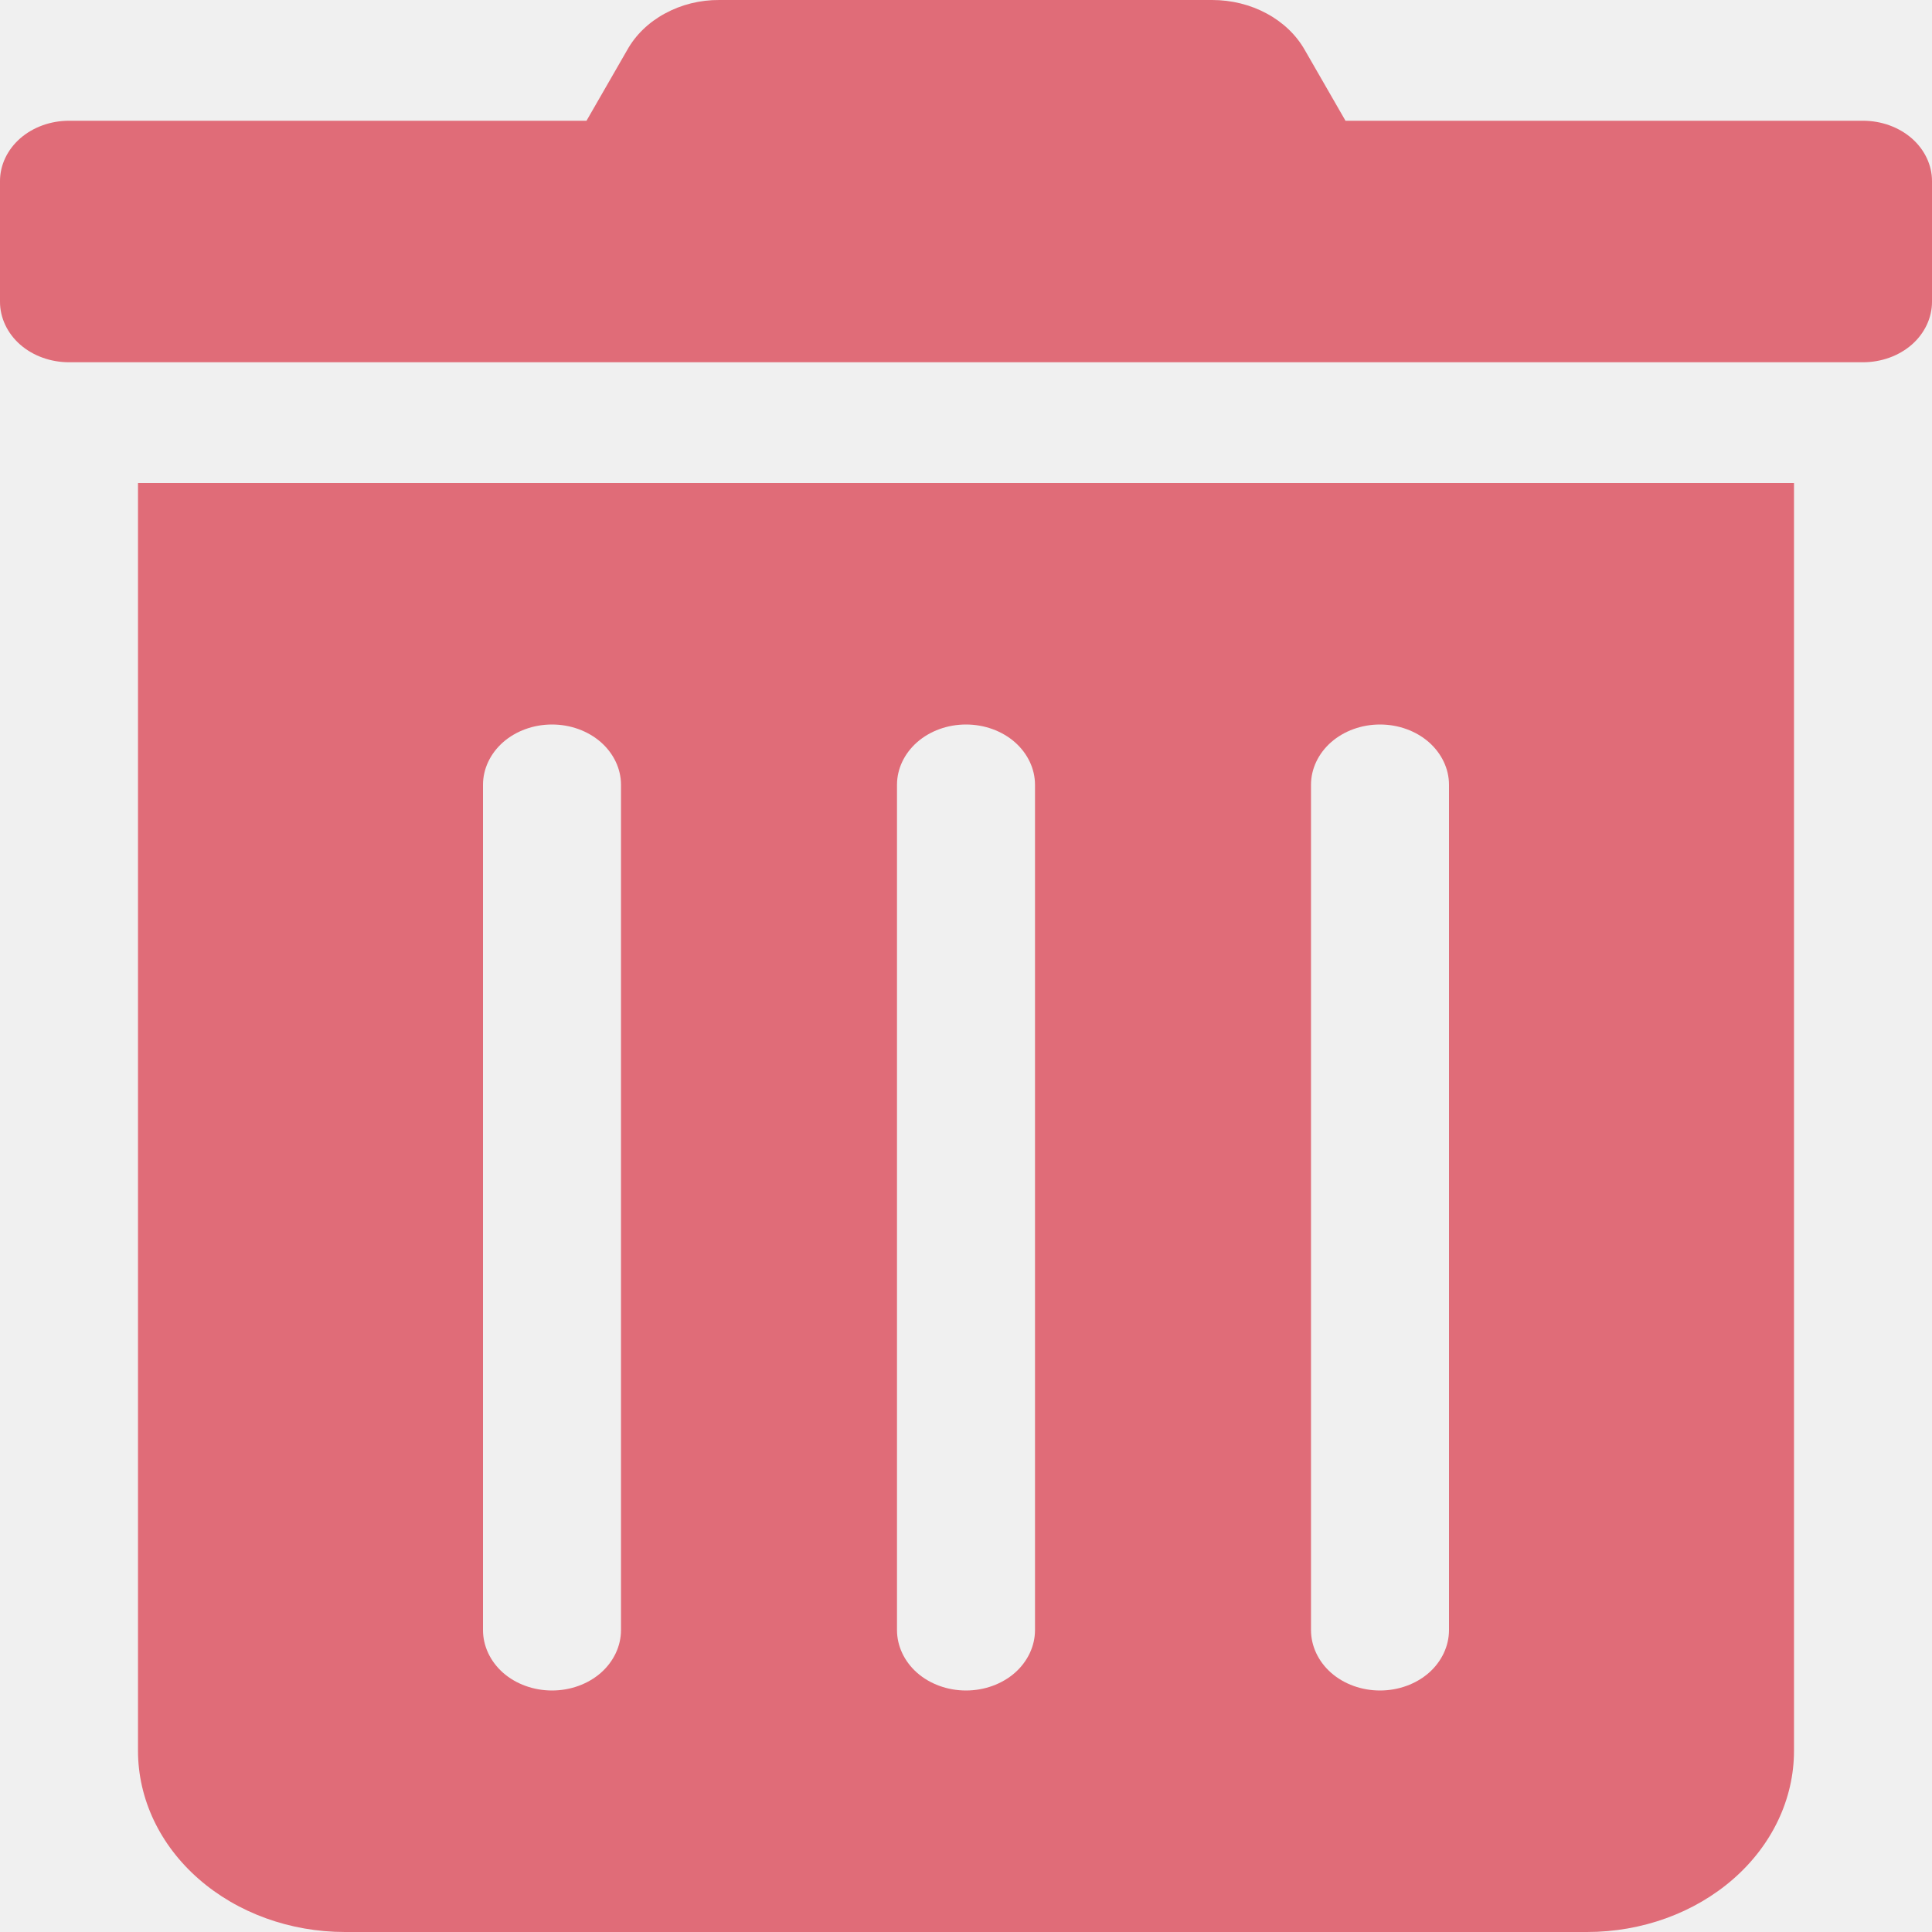
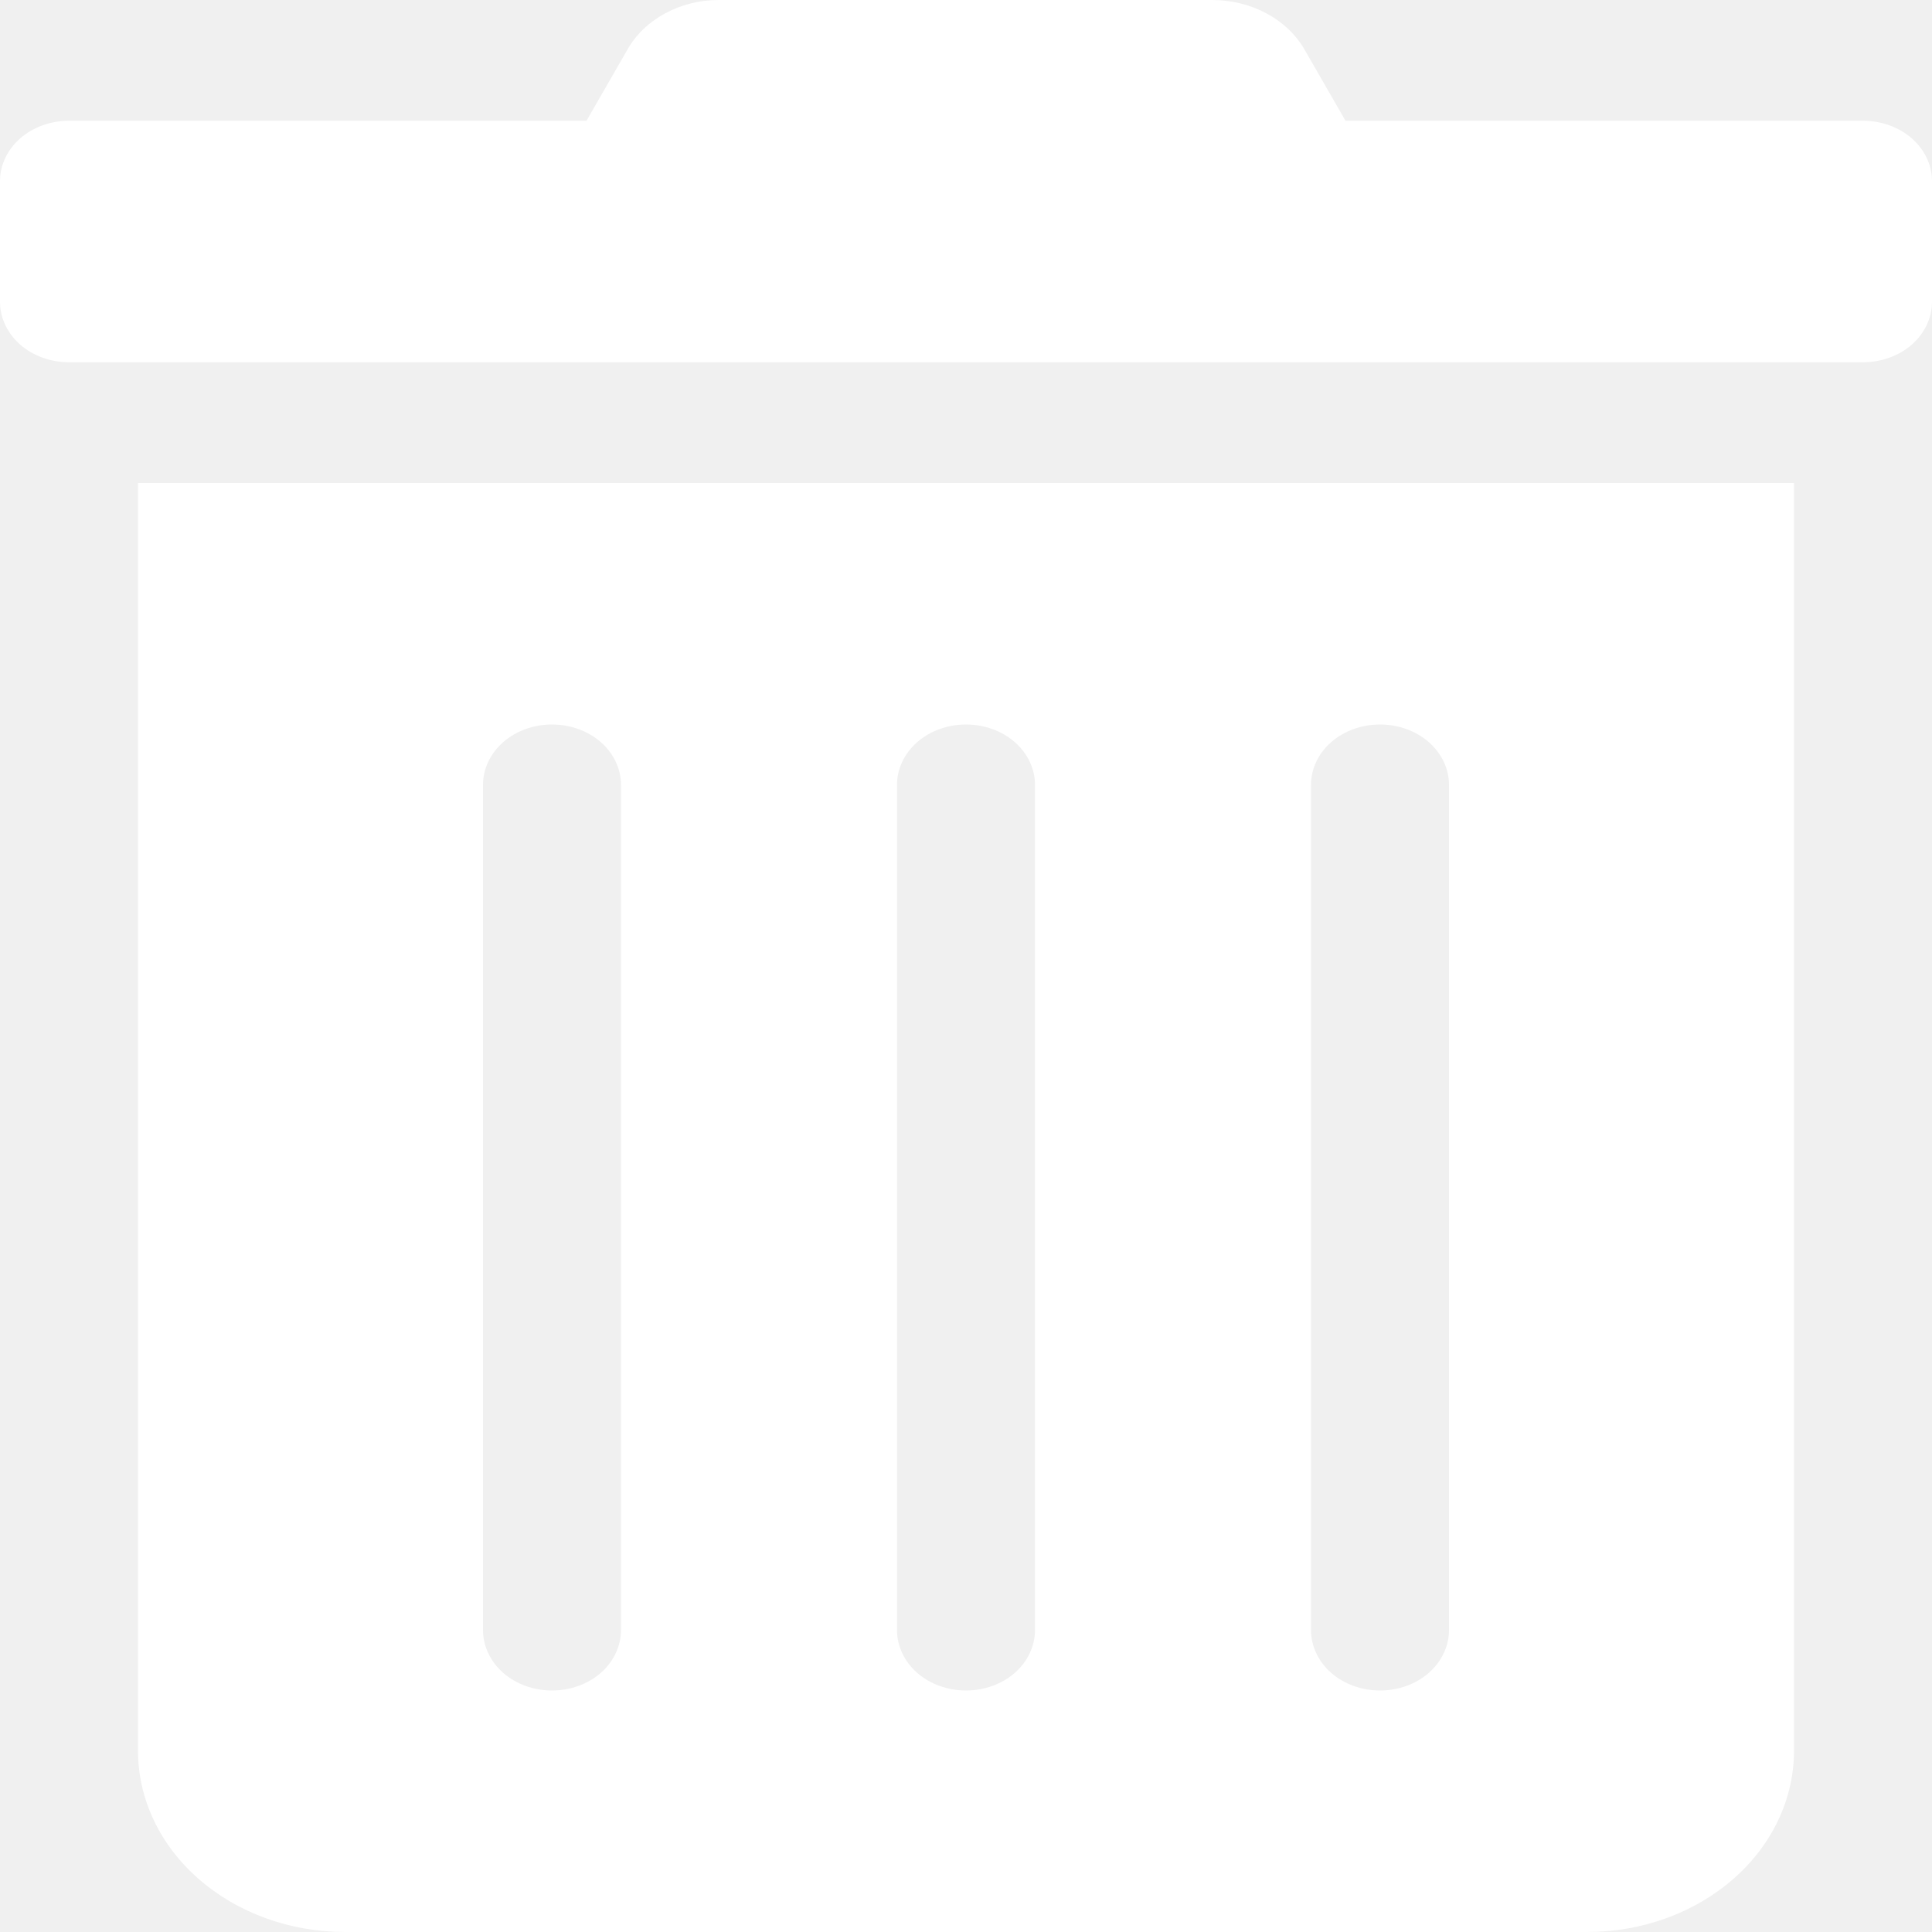
<svg xmlns="http://www.w3.org/2000/svg" width="14" height="14" viewBox="0 0 14 14" fill="none">
-   <g clip-path="url(#clip0)">
-     <path d="M1 12.687C1 13.035 1.158 13.369 1.439 13.615C1.721 13.862 2.102 14 2.5 14H11.5C11.898 14 12.279 13.862 12.561 13.615C12.842 13.369 13 13.035 13 12.687V3.5H1V12.687ZM9.5 5.687C9.5 5.571 9.553 5.46 9.646 5.378C9.74 5.296 9.867 5.25 10 5.25C10.133 5.25 10.26 5.296 10.354 5.378C10.447 5.46 10.5 5.571 10.5 5.687V11.812C10.5 11.928 10.447 12.04 10.354 12.122C10.26 12.204 10.133 12.25 10 12.25C9.867 12.25 9.74 12.204 9.646 12.122C9.553 12.04 9.5 11.928 9.5 11.812V5.687ZM6.5 5.687C6.5 5.571 6.553 5.46 6.646 5.378C6.74 5.296 6.867 5.25 7 5.25C7.133 5.25 7.26 5.296 7.354 5.378C7.447 5.46 7.5 5.571 7.5 5.687V11.812C7.5 11.928 7.447 12.04 7.354 12.122C7.26 12.204 7.133 12.25 7 12.25C6.867 12.25 6.74 12.204 6.646 12.122C6.553 12.04 6.5 11.928 6.5 11.812V5.687ZM3.5 5.687C3.5 5.571 3.553 5.46 3.646 5.378C3.74 5.296 3.867 5.25 4 5.25C4.133 5.25 4.26 5.296 4.354 5.378C4.447 5.46 4.5 5.571 4.5 5.687V11.812C4.5 11.928 4.447 12.04 4.354 12.122C4.26 12.204 4.133 12.25 4 12.25C3.867 12.25 3.74 12.204 3.646 12.122C3.553 12.04 3.5 11.928 3.5 11.812V5.687ZM13.5 0.875H9.75L9.456 0.364C9.394 0.254 9.298 0.162 9.179 0.098C9.061 0.034 8.924 -0 8.784 -0H5.213C5.073 -0.001 4.937 0.033 4.818 0.098C4.7 0.162 4.605 0.254 4.544 0.364L4.25 0.875H0.5C0.367 0.875 0.24 0.921 0.146 1.003C0.053 1.085 0 1.196 0 1.312L0 2.187C0 2.303 0.053 2.415 0.146 2.497C0.24 2.579 0.367 2.625 0.5 2.625H13.5C13.633 2.625 13.76 2.579 13.854 2.497C13.947 2.415 14 2.303 14 2.187V1.312C14 1.196 13.947 1.085 13.854 1.003C13.76 0.921 13.633 0.875 13.5 0.875Z" fill="#E06C78" />
-   </g>
-   <defs>
-     <clipPath id="clip0">
-       <rect width="14" height="14" fill="white" />
-     </clipPath>
-   </defs>
+   <path d="M1 12.687C1 13.035 1.158 13.369 1.439 13.615C1.721 13.862 2.102 14 2.5 14H11.5C11.898 14 12.279 13.862 12.561 13.615C12.842 13.369 13 13.035 13 12.687V3.5H1V12.687ZM9.5 5.687C9.5 5.571 9.553 5.46 9.646 5.378C9.74 5.296 9.867 5.25 10 5.25C10.133 5.25 10.26 5.296 10.354 5.378C10.447 5.46 10.5 5.571 10.5 5.687V11.812C10.5 11.928 10.447 12.04 10.354 12.122C10.26 12.204 10.133 12.25 10 12.25C9.867 12.25 9.74 12.204 9.646 12.122C9.553 12.04 9.5 11.928 9.5 11.812V5.687ZM6.5 5.687C6.5 5.571 6.553 5.46 6.646 5.378C6.74 5.296 6.867 5.25 7 5.25C7.133 5.25 7.26 5.296 7.354 5.378C7.447 5.46 7.5 5.571 7.5 5.687V11.812C7.5 11.928 7.447 12.04 7.354 12.122C7.26 12.204 7.133 12.25 7 12.25C6.867 12.25 6.74 12.204 6.646 12.122C6.553 12.04 6.5 11.928 6.5 11.812V5.687ZM3.5 5.687C3.5 5.571 3.553 5.46 3.646 5.378C3.74 5.296 3.867 5.25 4 5.25C4.133 5.25 4.26 5.296 4.354 5.378C4.447 5.46 4.5 5.571 4.5 5.687V11.812C4.5 11.928 4.447 12.04 4.354 12.122C4.26 12.204 4.133 12.25 4 12.25C3.867 12.25 3.74 12.204 3.646 12.122C3.553 12.04 3.5 11.928 3.5 11.812V5.687ZM13.5 0.875H9.75L9.456 0.364C9.394 0.254 9.298 0.162 9.179 0.098C9.061 0.034 8.924 -0 8.784 -0H5.213C5.073 -0.001 4.937 0.033 4.818 0.098C4.7 0.162 4.605 0.254 4.544 0.364L4.25 0.875H0.5C0.367 0.875 0.24 0.921 0.146 1.003C0.053 1.085 0 1.196 0 1.312L0 2.187C0 2.303 0.053 2.415 0.146 2.497C0.24 2.579 0.367 2.625 0.5 2.625H13.5C13.633 2.625 13.76 2.579 13.854 2.497C13.947 2.415 14 2.303 14 2.187V1.312C14 1.196 13.947 1.085 13.854 1.003C13.76 0.921 13.633 0.875 13.5 0.875V0.875Z" fill="white" />
</svg>
